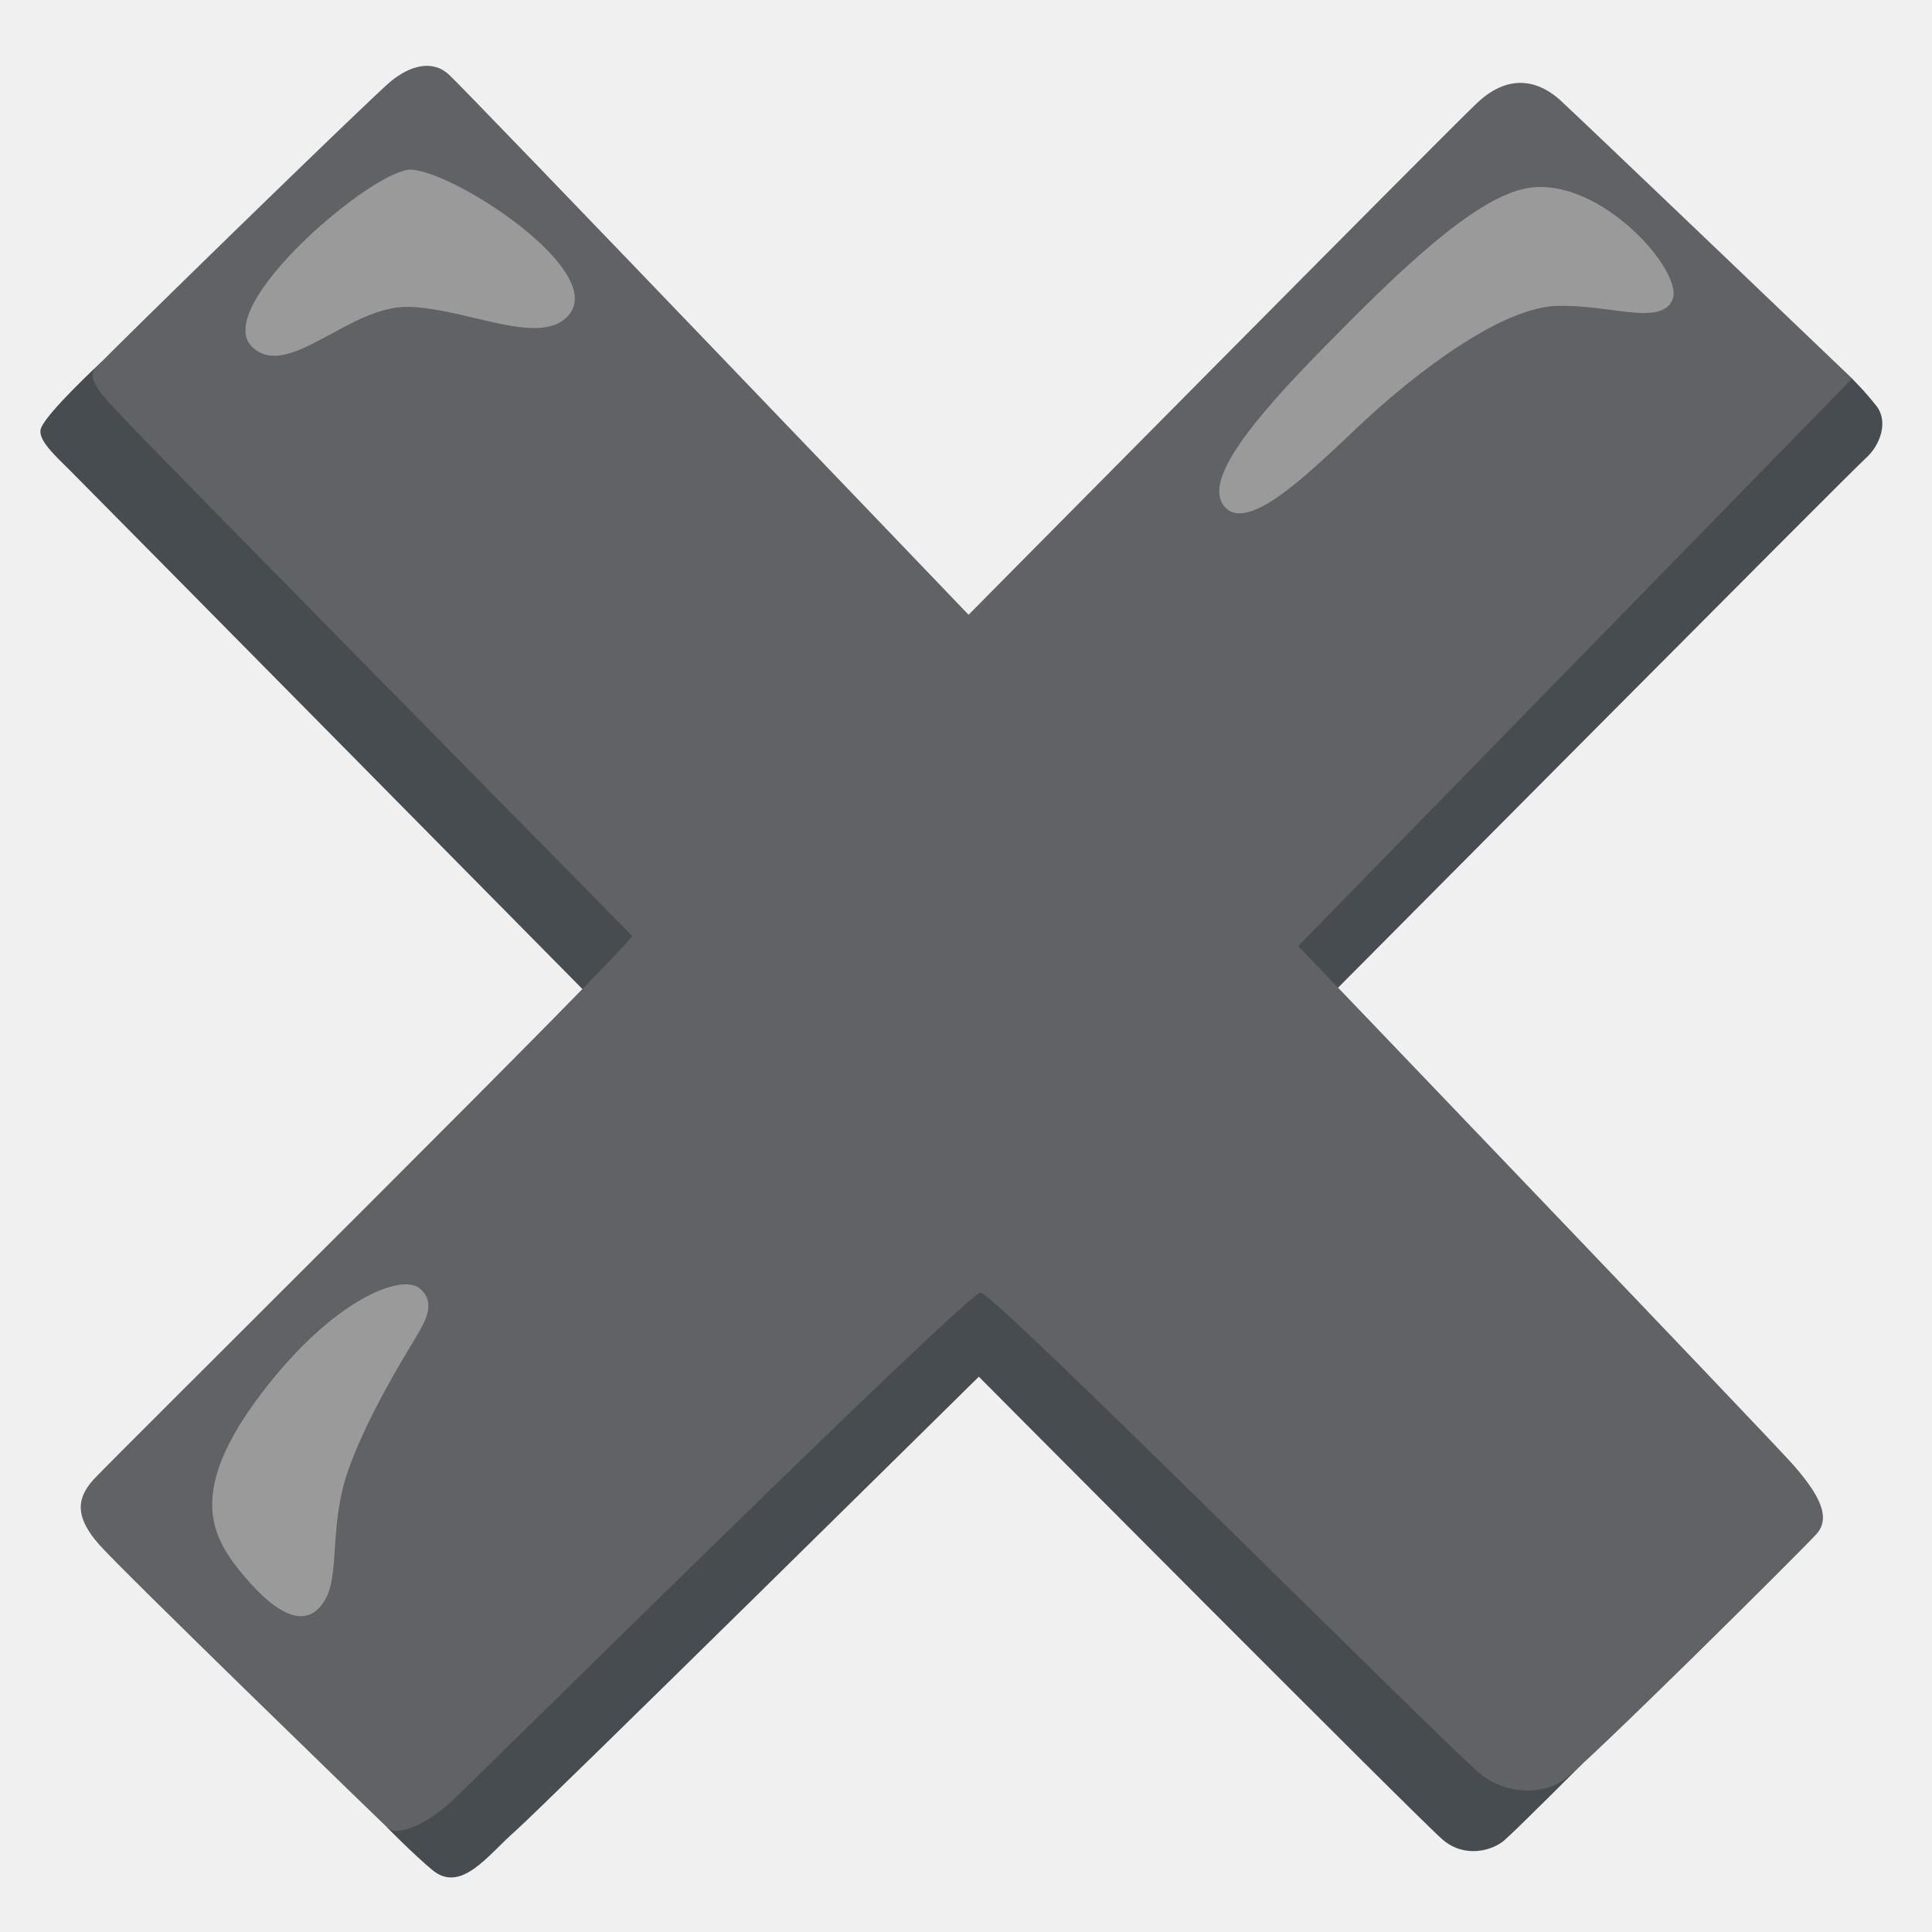
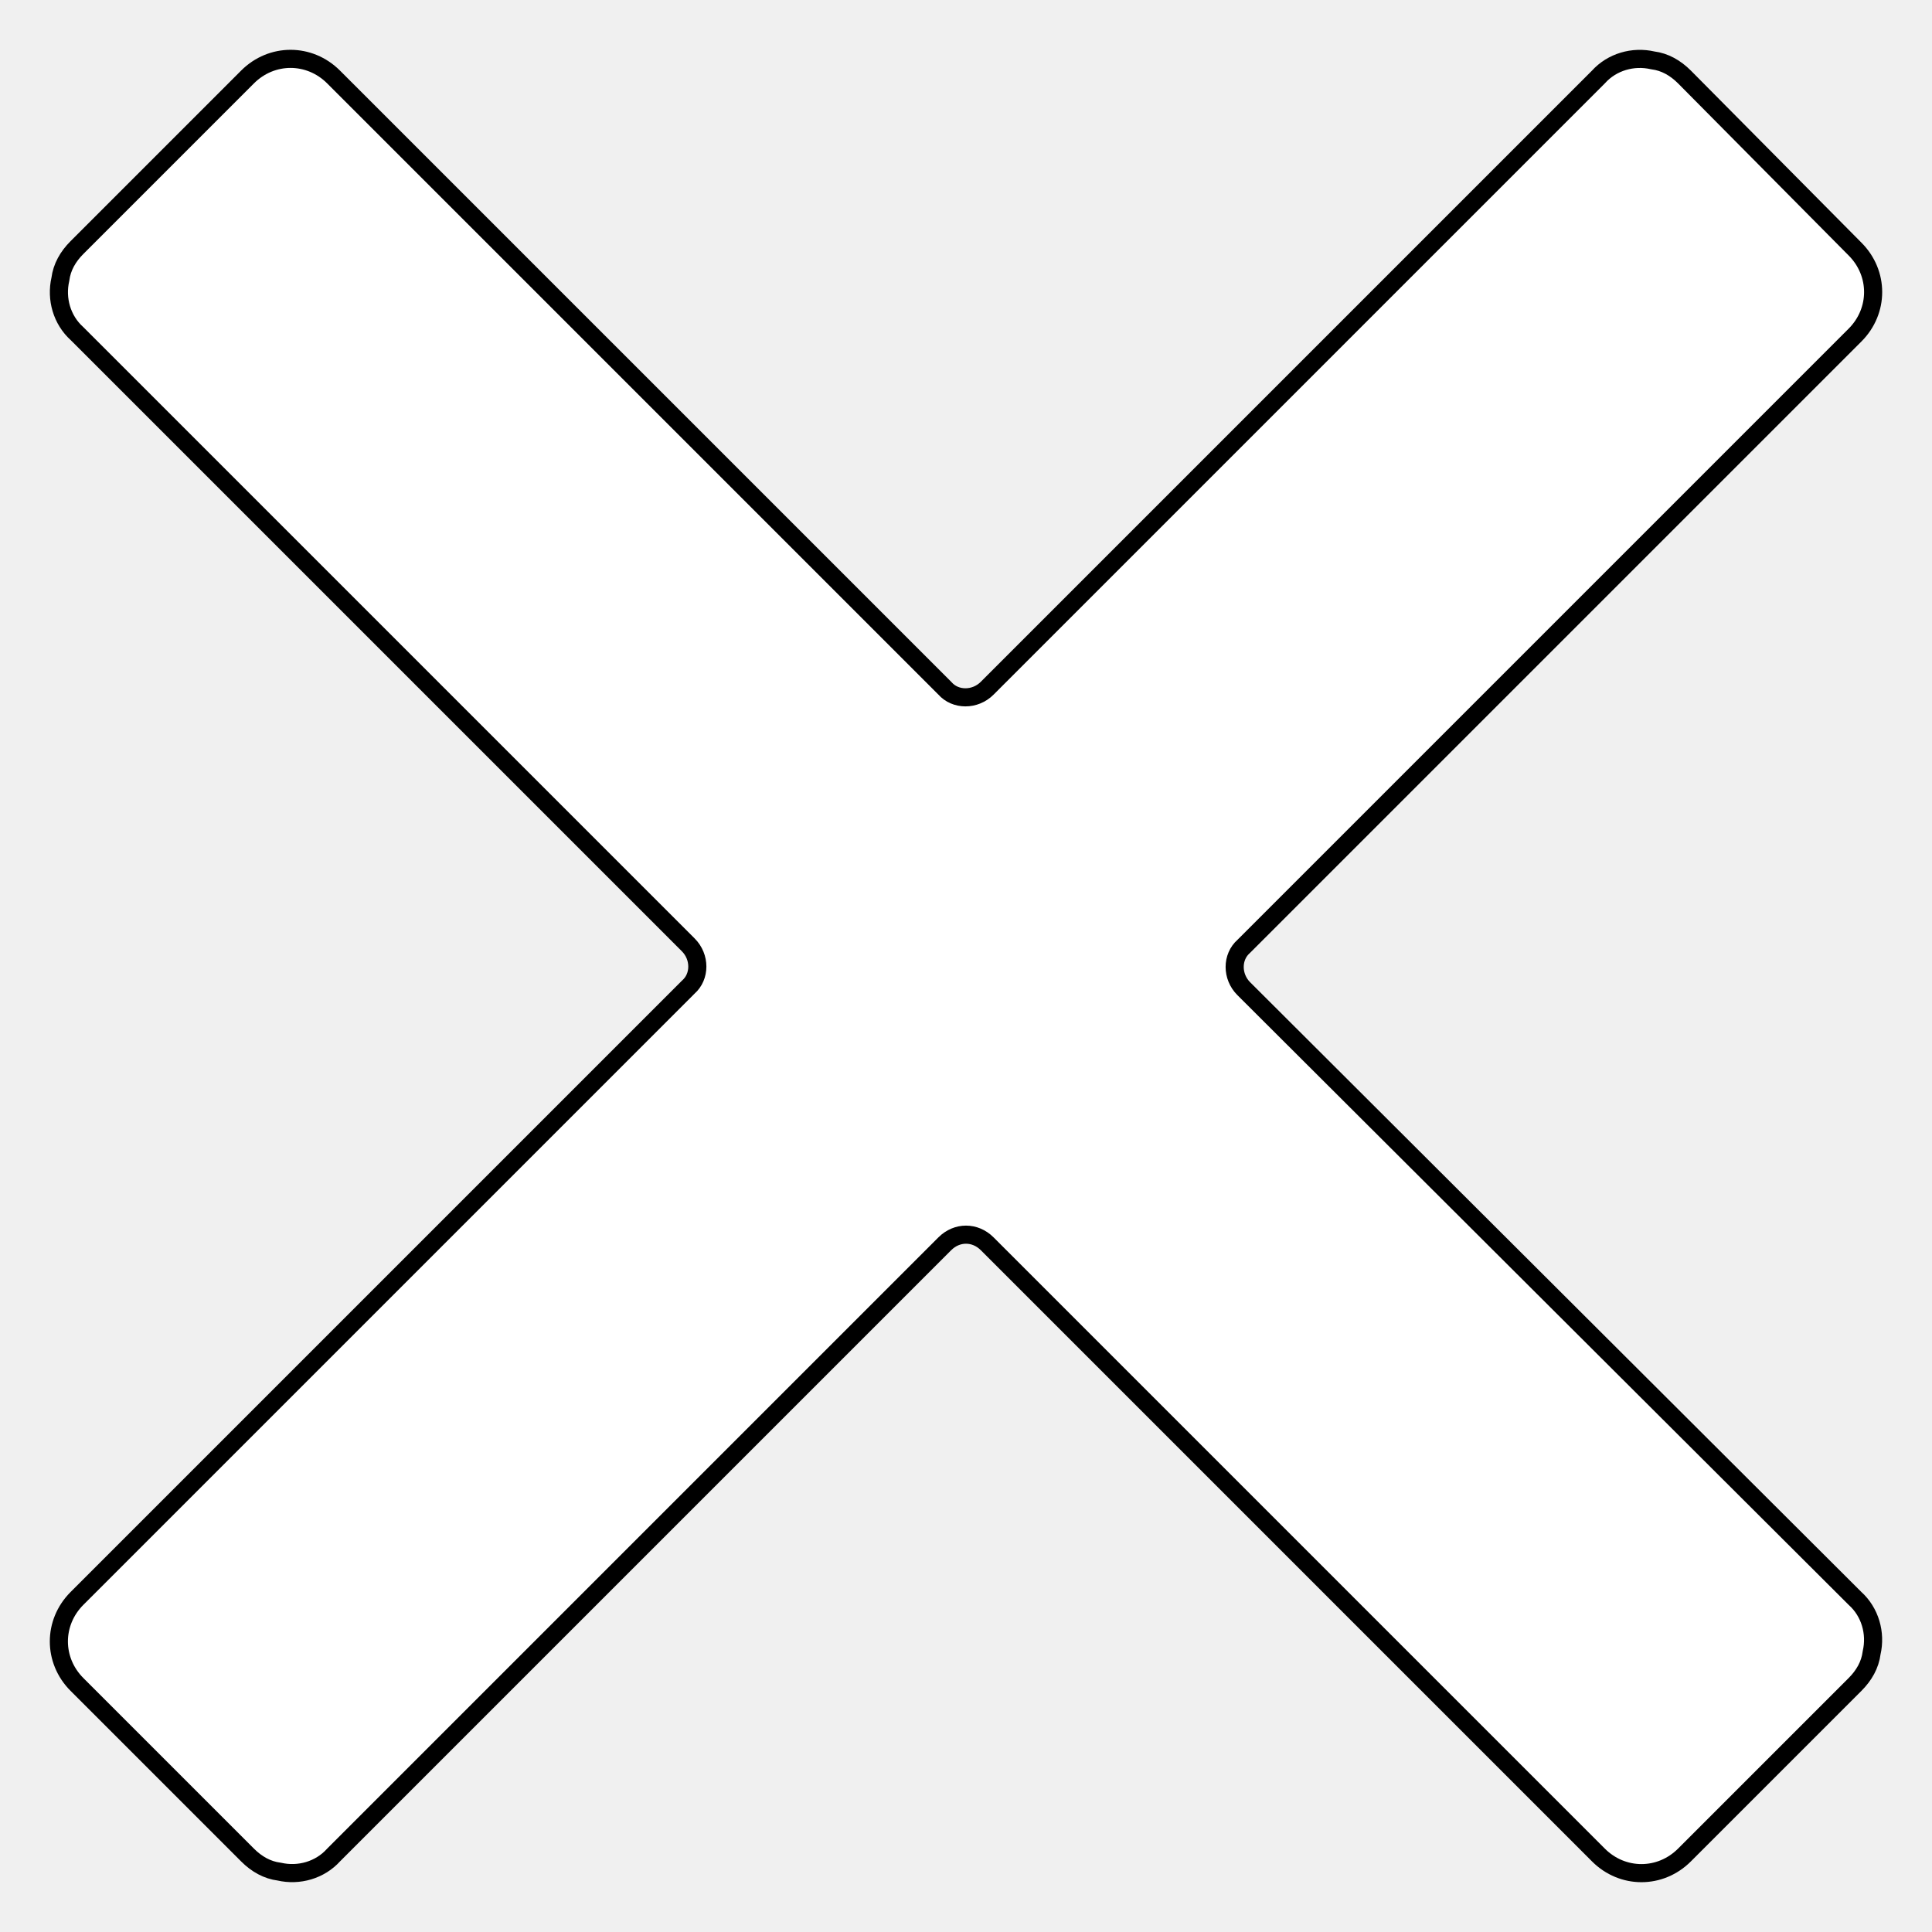
- <svg xmlns="http://www.w3.org/2000/svg" version="1.1" id="Layer_2" x="0px" y="0px" viewBox="0 0 128 128" style="enable-background:new 0 0 128 128;" xml:space="preserve">
-   <path style="fill:#464C4F;" d="M6.74,23.96c0,0-3.68,3.4-4.03,4.43c-0.24,0.72,0.89,1.75,1.91,2.76s37.15,37.6,37.15,37.6  s23.41-13.28,11.71-18.24S6.74,23.96,6.74,23.96z" />
-   <path style="fill:#464C4F;" d="M25.67,121.1c0,0,1.83,1.85,2.97,2.79c1.91,1.58,3.68-0.98,5.48-2.56  c1.8-1.58,30.73-30.12,30.73-30.12s29.27,29.44,30.74,30.68c1.46,1.24,3.27,0.72,4.06,0.05c0.79-0.68,5.18-5.08,5.18-5.08  l-32.2-35.83l-26.9,5.52L25.67,121.1z" />
-   <path style="fill:#464C4F;" d="M80.04,54.12l4.05,16.44l4.28-4.84c0,0,34.22-34.45,35.23-35.35c1.01-0.9,1.51-2.46,0.72-3.47  s-1.65-1.85-1.65-1.85L80.04,54.12z" />
-   <path style="fill:#616266;" d="M41.88,62c0,0.56-34.45,34.67-35.68,36.02s-1.13,2.59,0.34,4.28s18.55,18.24,19.14,18.8  c0.68,0.64,2.7-0.34,4.17-1.69c1.46-1.35,34.22-33.77,35.12-33.77s31.41,30.62,33.21,31.97c1.8,1.35,4.05,1.24,5.4,0.34  c1.35-0.9,15.76-15.2,16.77-16.32c1.01-1.13,0.11-2.7-1.58-4.62c-1.69-1.91-32.76-34.33-32.76-34.33l36.7-37.6  c0,0-18.24-17.45-19.36-18.46s-3.15-2.03-5.52,0.23S64.17,40.73,64.17,40.73S30.85,5.94,29.73,4.93s-2.59-0.56-3.83,0.45  C24.66,6.39,6.99,23.61,6.31,24.4s0.68,2.03,2.59,4.05S41.88,62,41.88,62z" />
-   <path style="fill:#9A9A9A;" d="M27.28,11.24c-2.42-0.17-13.35,9.1-10.57,11.75c2.36,2.25,6.43-2.76,10.37-2.66  c3.94,0.1,8.99,2.83,10.71,0.4C39.89,17.76,30.21,11.44,27.28,11.24z" />
-   <path style="fill:#9A9A9A;" d="M101.28,12.45c-3.54,0.54-8.78,5.7-13.51,10.51c-4.73,4.81-8.05,8.82-6.68,10.56  c1.76,2.23,7.05-3.69,10.34-6.57c3.28-2.88,8.23-6.55,11.68-6.68c3.52-0.13,6.98,1.39,7.71-0.45  C111.53,17.98,106.06,11.72,101.28,12.45z" />
-   <path style="fill:#9A9A9A;" d="M27.81,85.36c-1.17-0.99-5.69,0.64-10.5,6.97s-3.35,9.31-1.52,11.62c2.16,2.72,4.44,4.34,5.77,2  c0.96-1.68,0.24-4.97,1.52-8.57c1.28-3.61,3.77-7.61,4.49-8.81S28.85,86.24,27.81,85.36z" />
+ <svg xmlns="http://www.w3.org/2000/svg" viewBox="0 0 128 128" style="enable-background:new 0 0 128 128">
+   <linearGradient id="a" x1="64" x2="64" y1="4.146" y2="122.866" gradientUnits="userSpaceOnUse">
+     <stop offset="0" style="stop-color:#757575" />
+     <stop offset=".515" style="stop-color:#504f4f" />
+   </linearGradient>
+   <path d="M62.6 82.4c.8-.8 2-.8 2.8 0l40.5 40.5c1.6 1.6 4.1 1.6 5.7 0l11.3-11.3c.6-.6 1-1.3 1.1-2.1.3-1.3-.1-2.7-1.1-3.6L82.4 65.5c-.8-.8-.8-2.1 0-2.8l40.5-40.5c1.6-1.6 1.6-4.1 0-5.7L111.6 5.1c-.6-.6-1.3-1-2.1-1.1-1.3-.3-2.7.1-3.6 1.1L65.4 45.6c-.8.8-2.1.8-2.8 0L22.1 5.1c-1.6-1.6-4.1-1.6-5.7 0L5.1 16.4c-.6.6-1 1.3-1.1 2.1-.3 1.3.1 2.7 1.1 3.6l40.5 40.5c.8.8.8 2.1 0 2.8L5.1 105.9c-1.6 1.6-1.6 4.1 0 5.7l11.3 11.3c.6.6 1.3 1 2.1 1.1 1.3.3 2.7-.1 3.6-1.1l40.5-40.5z" fill="#ffffff" stroke="#000000" stroke-width="1.2" stroke-linecap="round" stroke-linejoin="round" />
</svg>
